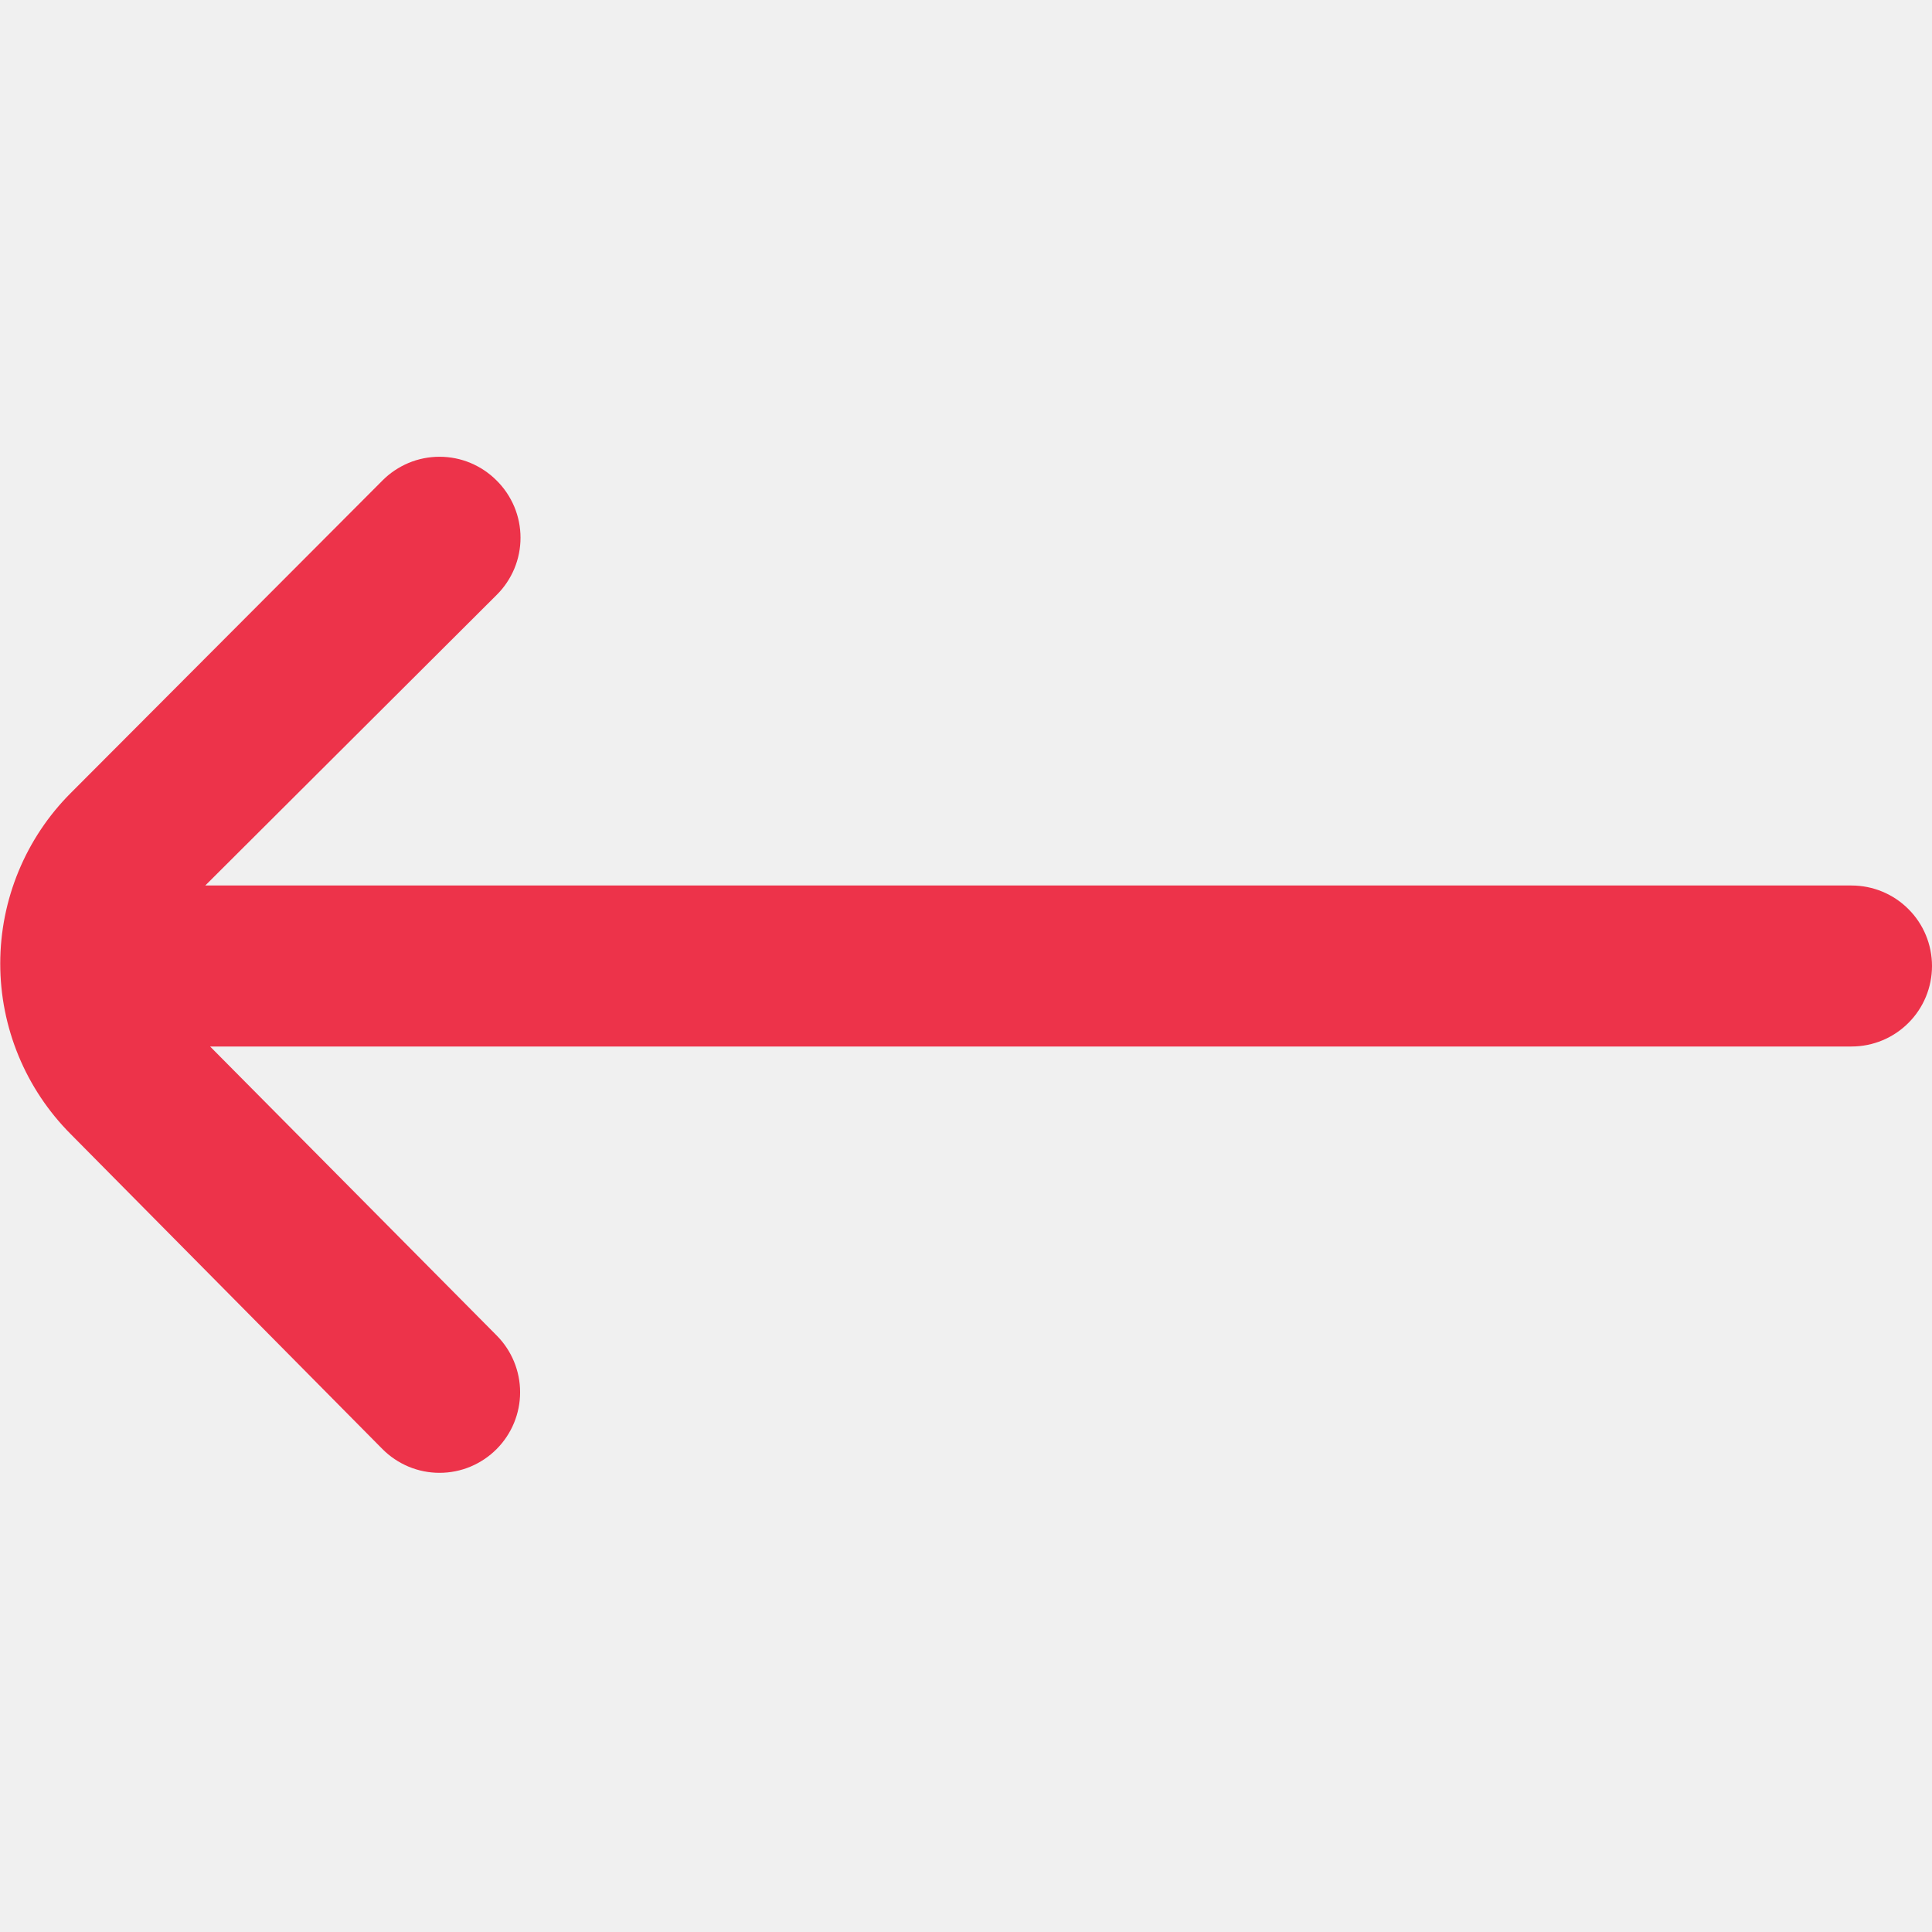
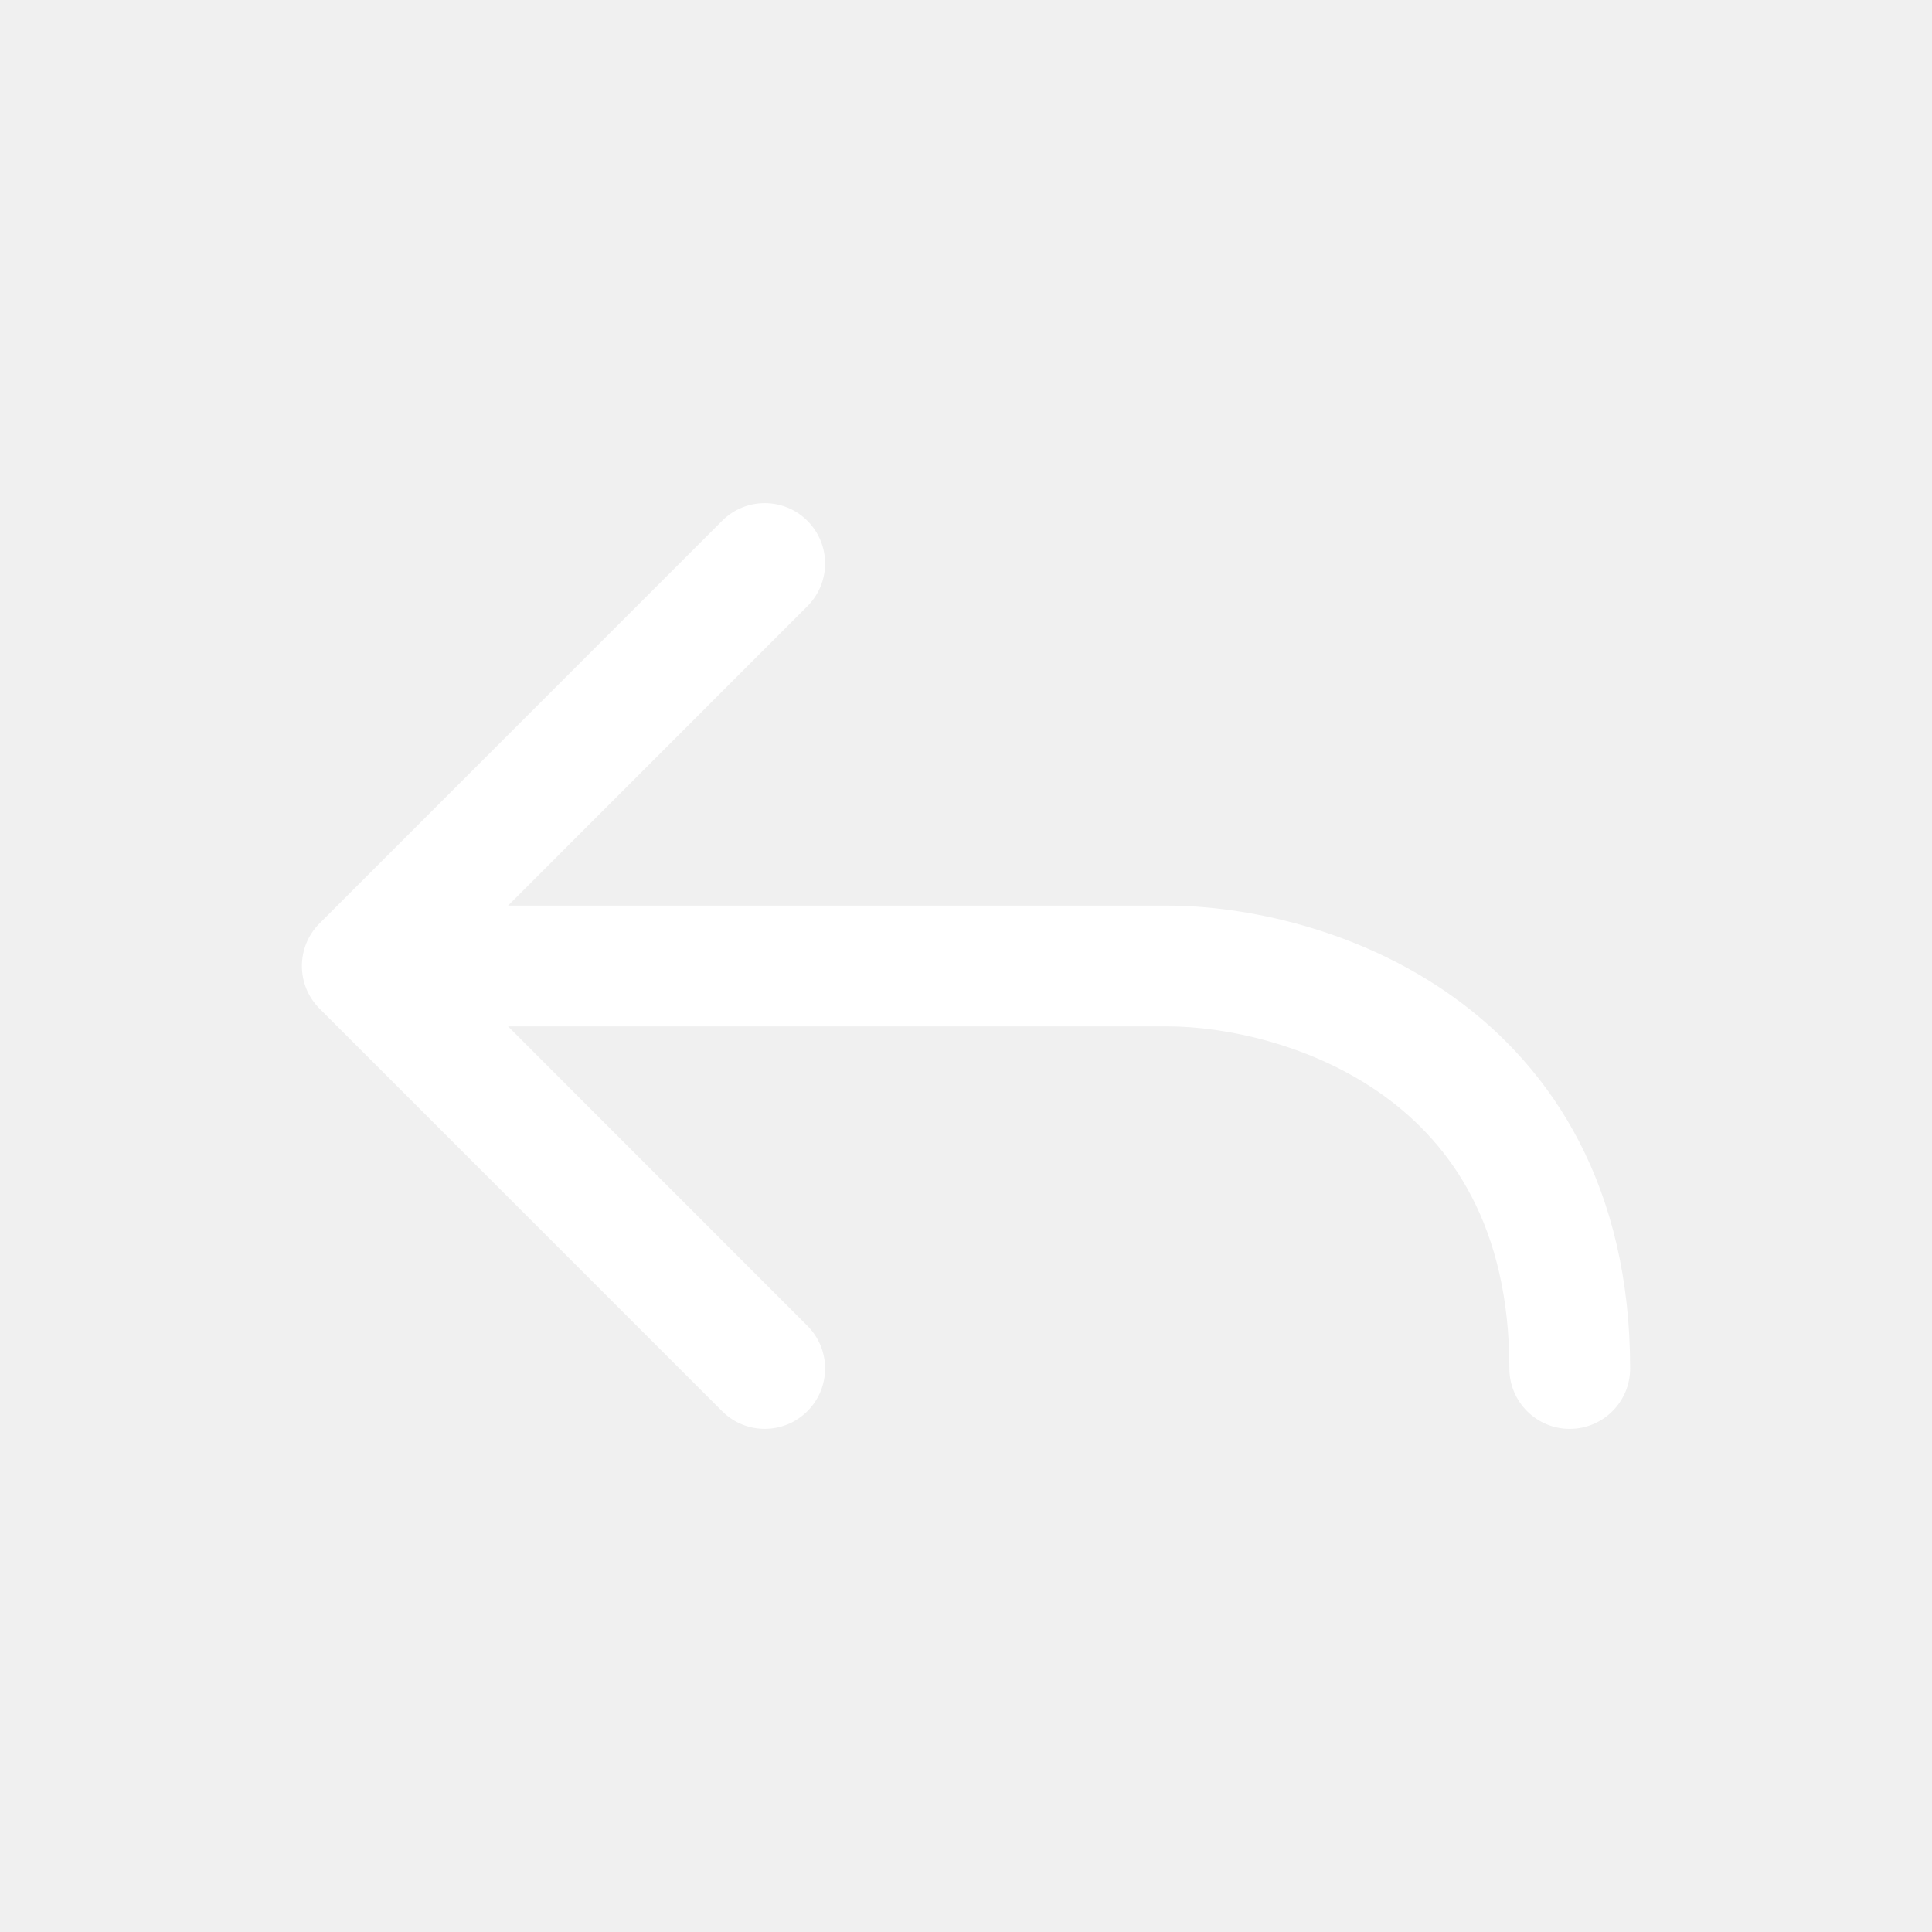
<svg xmlns="http://www.w3.org/2000/svg" width="24" height="24" viewBox="0 0 24 24" fill="none">
-   <g clip-path="url(#clip0_5_4592)">
-     <path d="M0.88 14.09L4.75 18C4.843 18.094 4.954 18.168 5.075 18.219C5.197 18.27 5.328 18.296 5.46 18.296C5.592 18.296 5.723 18.27 5.845 18.219C5.966 18.168 6.077 18.094 6.17 18C6.356 17.813 6.461 17.559 6.461 17.295C6.461 17.031 6.356 16.777 6.17 16.59L2.61 13L23 13C23.265 13 23.52 12.895 23.707 12.707C23.895 12.52 24 12.265 24 12C24 11.735 23.895 11.48 23.707 11.293C23.52 11.105 23.265 11 23 11L2.55 11L6.17 7.39C6.264 7.297 6.338 7.186 6.389 7.065C6.44 6.943 6.466 6.812 6.466 6.68C6.466 6.548 6.44 6.417 6.389 6.295C6.338 6.174 6.264 6.063 6.17 5.97C6.077 5.876 5.966 5.802 5.845 5.751C5.723 5.7 5.592 5.674 5.46 5.674C5.328 5.674 5.197 5.7 5.075 5.751C4.954 5.802 4.843 5.876 4.75 5.97L0.88 9.85C0.318 10.412 0.003 11.175 0.003 11.97C0.003 12.765 0.318 13.527 0.88 14.09Z" fill="#ED334A" />
-   </g>
-   <defs>
-     <clipPath id="clip0_5_4592">
-       <rect width="24" height="24" fill="white" transform="translate(24 24) rotate(-180)" />
-     </clipPath>
-   </defs>
+   <path fill-rule="evenodd" clip-rule="evenodd" d="M10.03 6.47C10.323 6.763 10.323 7.237 10.03 7.53L6.311 11.25L14.5 11.25C15.453 11.25 16.867 11.53 18.063 12.391C19.298 13.28 20.25 14.756 20.25 17C20.25 17.414 19.914 17.75 19.5 17.75C19.086 17.75 18.75 17.414 18.75 17C18.75 15.244 18.035 14.22 17.187 13.609C16.3 12.97 15.213 12.75 14.5 12.75L6.311 12.75L10.03 16.47C10.323 16.763 10.323 17.237 10.03 17.53C9.737 17.823 9.263 17.823 8.97 17.53L3.97 12.53C3.677 12.237 3.677 11.763 3.97 11.47L8.97 6.47C9.263 6.177 9.737 6.177 10.03 6.47Z" fill="white" />
</svg>
